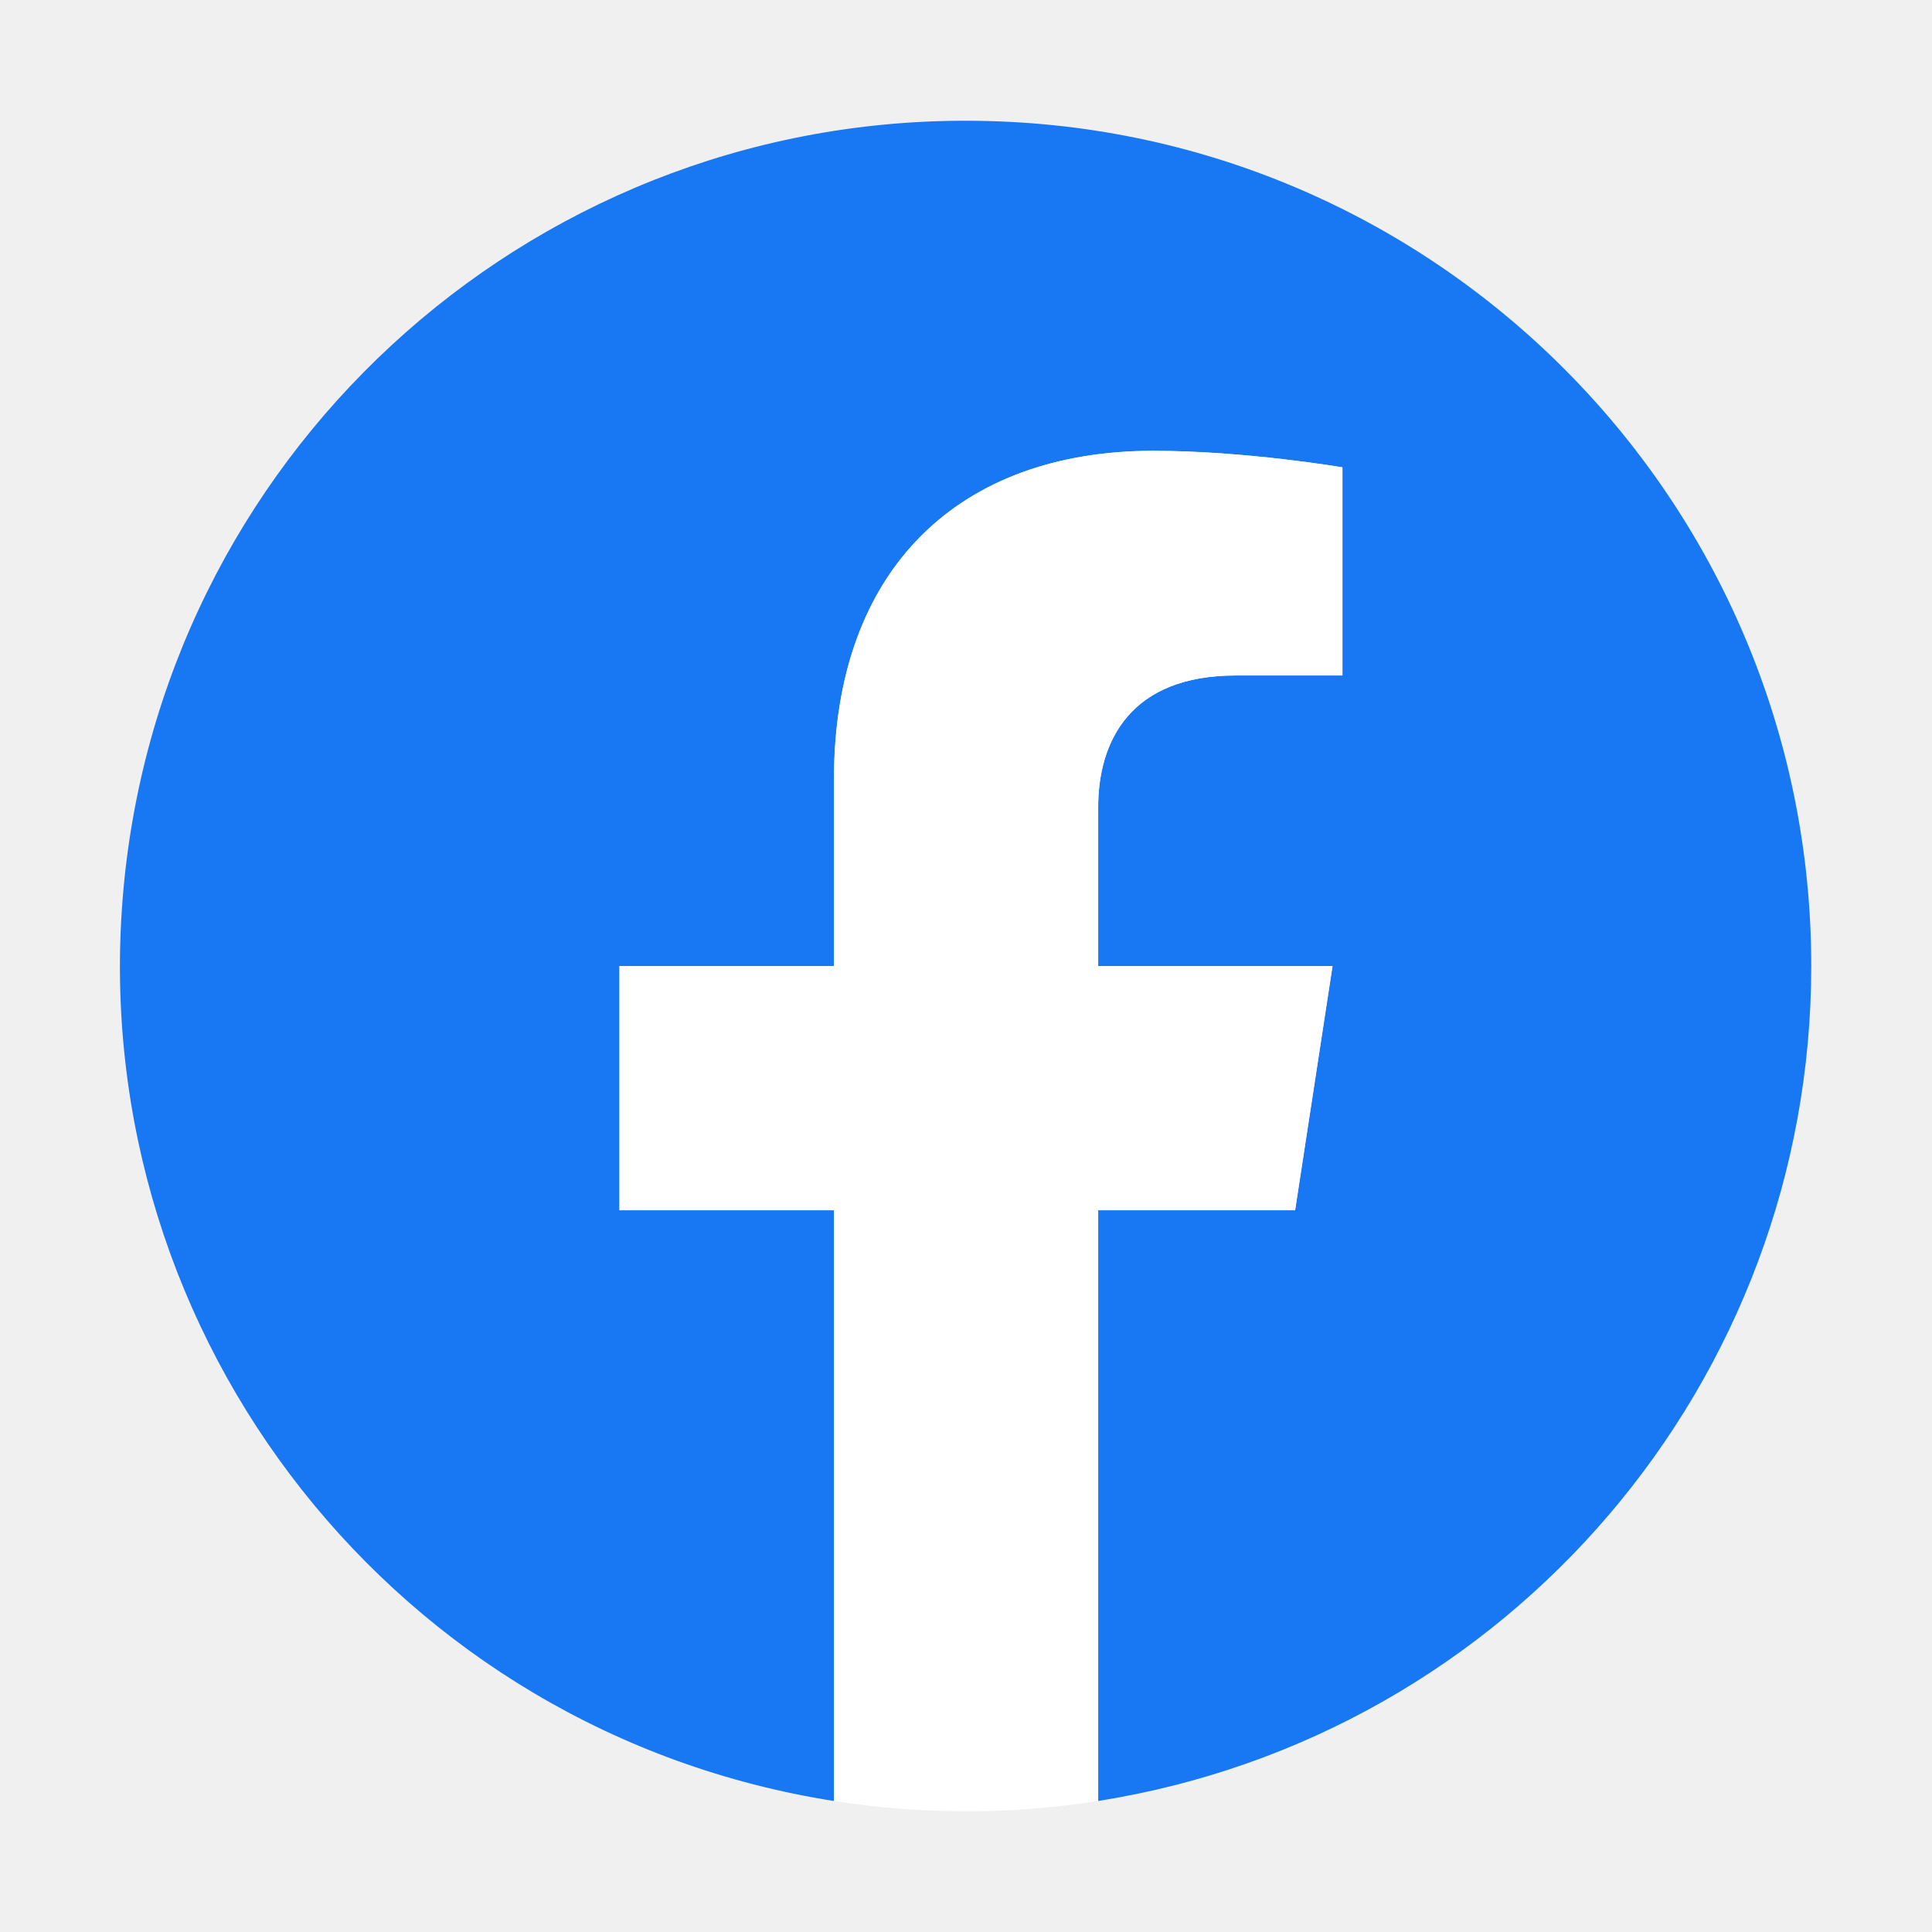
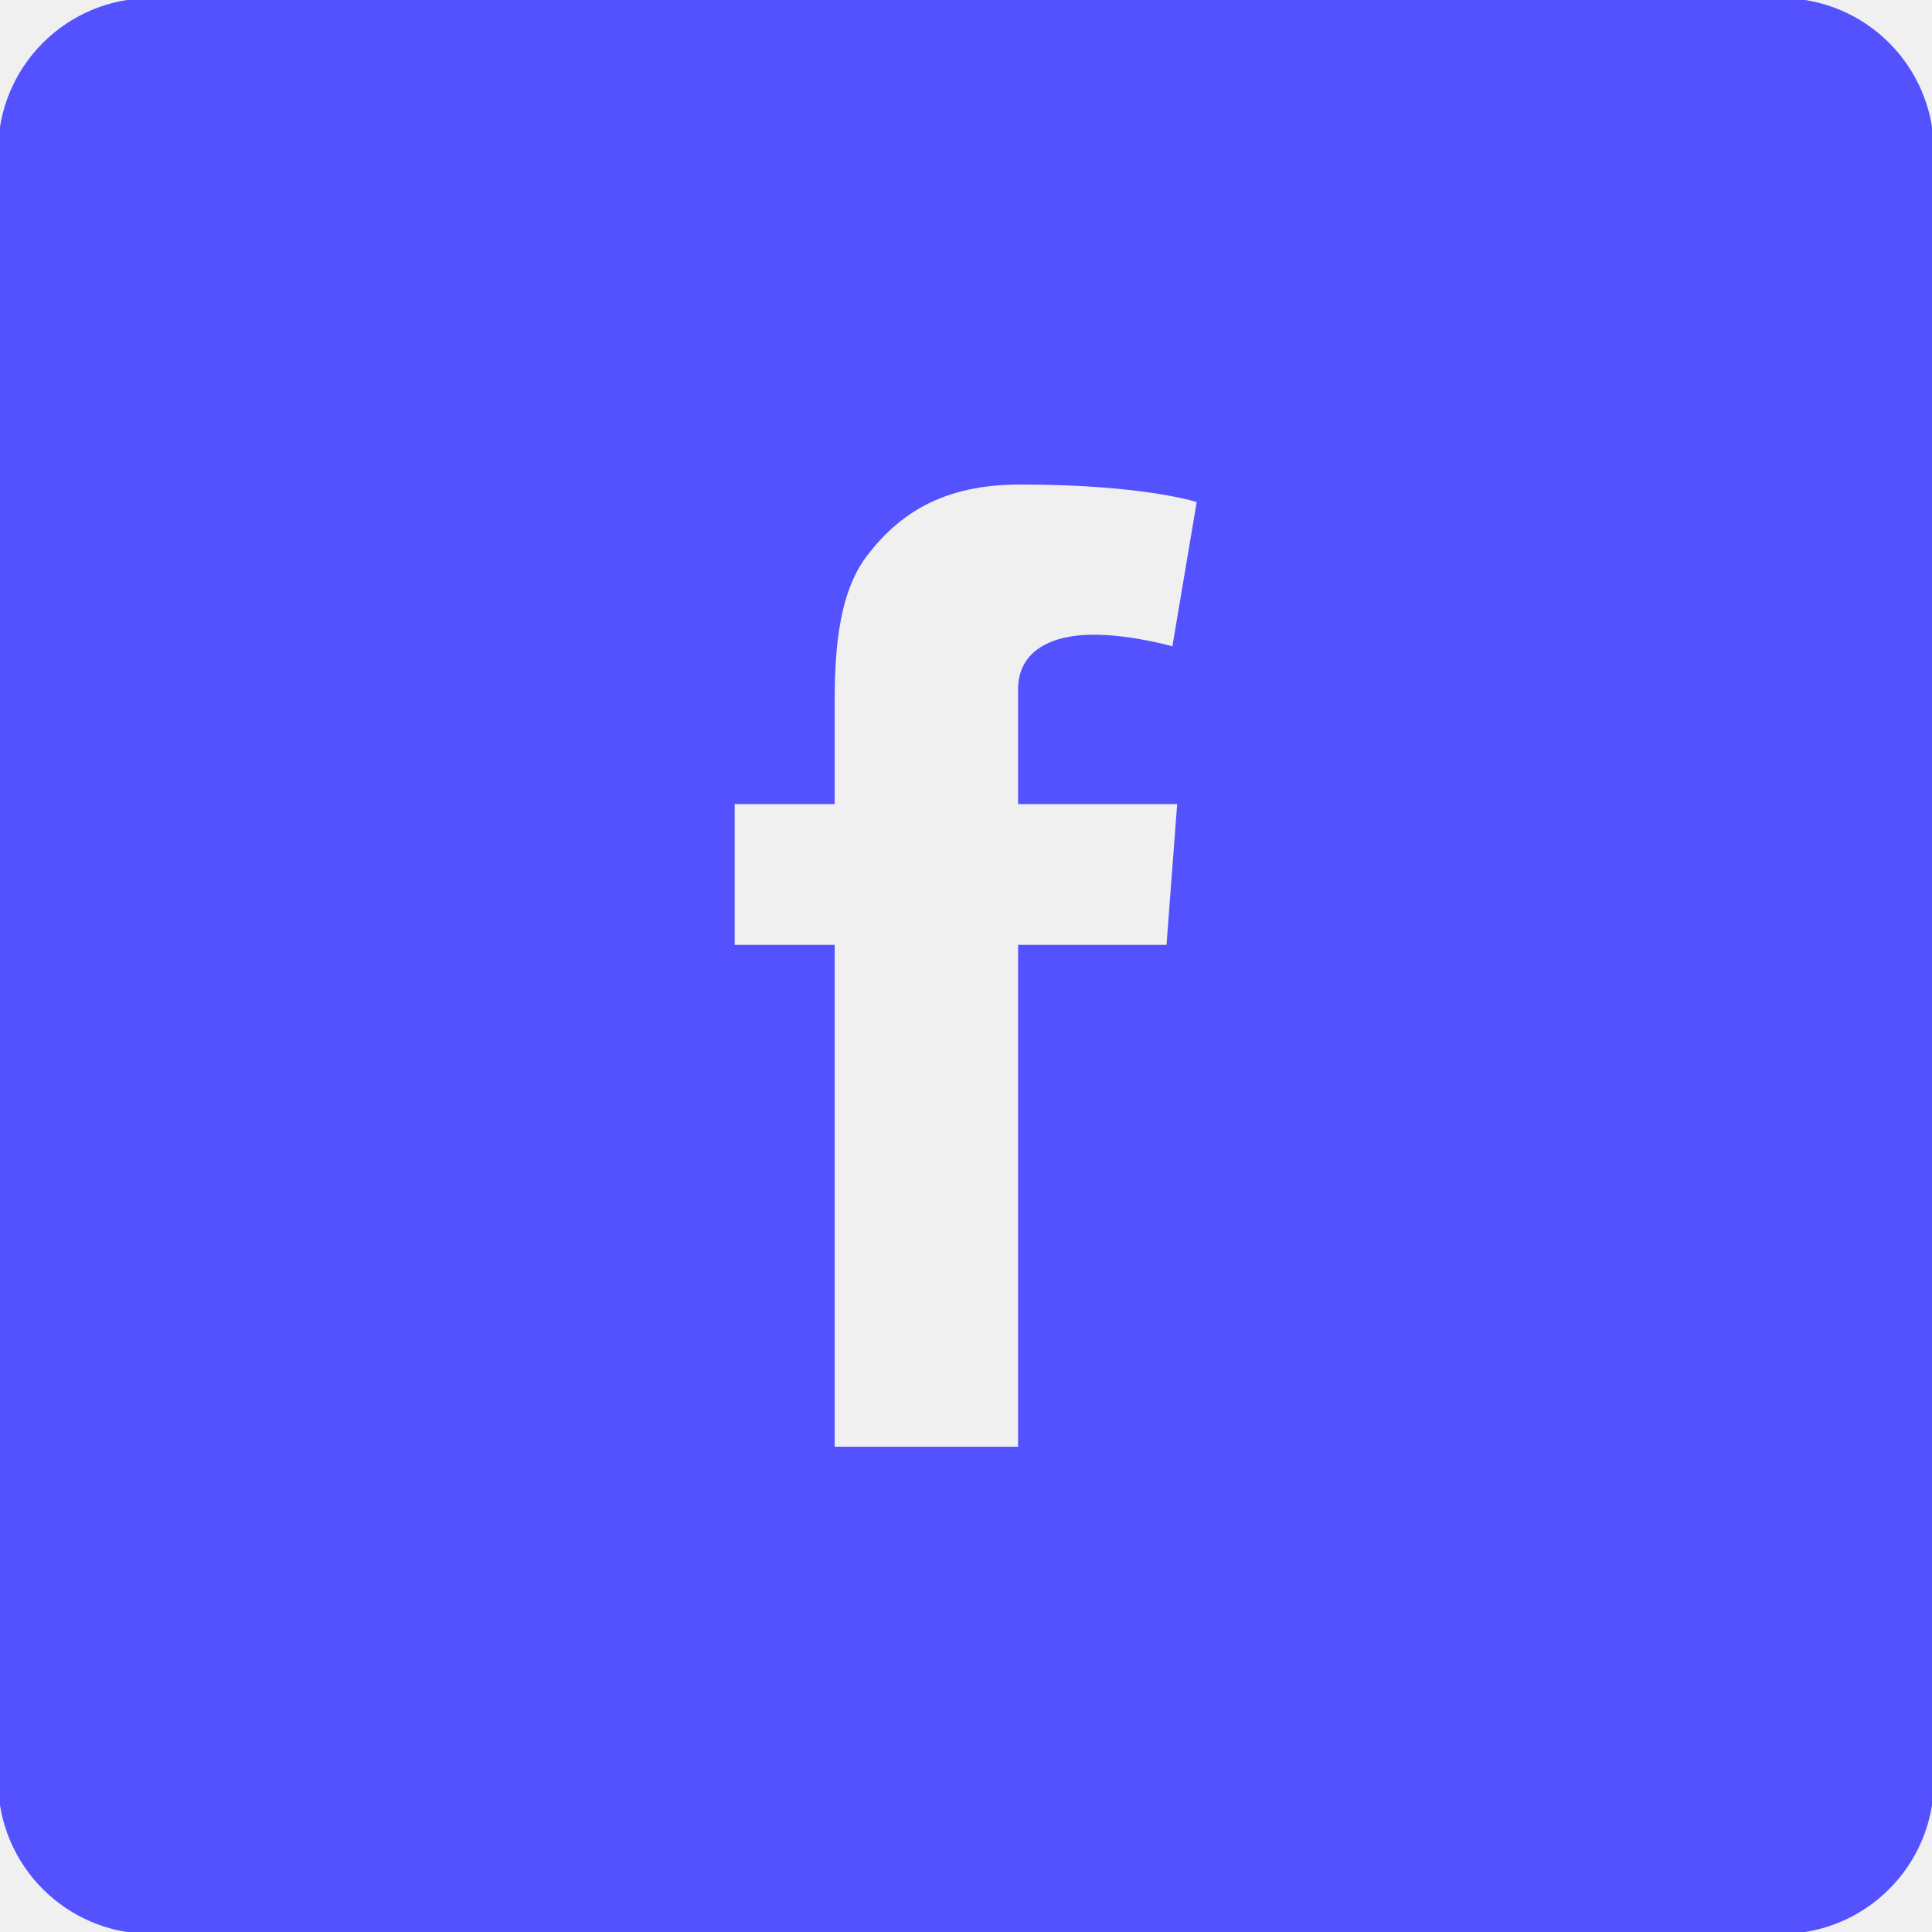
- <svg xmlns="http://www.w3.org/2000/svg" width="800px" height="800px" viewBox="0 0 16 16" fill="none">
-   <path fill="#1877F2" d="M15 8a7 7 0 00-7-7 7 7 0 00-1.094 13.915v-4.892H5.13V8h1.777V6.458c0-1.754 1.045-2.724 2.644-2.724.766 0 1.567.137 1.567.137v1.723h-.883c-.87 0-1.14.54-1.14 1.093V8h1.941l-.31 2.023H9.094v4.892A7.001 7.001 0 0015 8z" />
-   <path fill="#ffffff" d="M10.725 10.023L11.035 8H9.094V6.687c0-.553.27-1.093 1.14-1.093h.883V3.87s-.801-.137-1.567-.137c-1.6 0-2.644.97-2.644 2.724V8H5.13v2.023h1.777v4.892a7.037 7.037 0 002.188 0v-4.892h1.63z" />
+ <svg xmlns="http://www.w3.org/2000/svg" fill="#5452ff" height="800px" width="800px" version="1.1" id="Layer_1" viewBox="-143 145 512 512" xml:space="preserve" stroke="#5452ff">
+   <g id="SVGRepo_bgCarrier" stroke-width="0" />
+   <g id="SVGRepo_tracerCarrier" stroke-linecap="round" stroke-linejoin="round" />
+   <g id="SVGRepo_iconCarrier">
+     <path d="M329,145h-432c-22.1,0-40,17.9-40,40v432c0,22.1,17.9,40,40,40h432c22.1,0,40-17.9,40-40V185C369,162.9,351.1,145,329,145z M169.5,357.6l-2.9,38.3h-39.3v133H77.7v-133H51.2v-38.3h26.5v-25.7c0-11.3,0.3-28.8,8.5-39.7c8.7-11.5,20.6-19.3,41.1-19.3 c33.4,0,47.4,4.8,47.4,4.8l-6.6,39.2c0,0-11-3.2-21.3-3.2c-10.3,0-19.5,3.7-19.5,14v29.9H169.5z" />
+   </g>
</svg>
